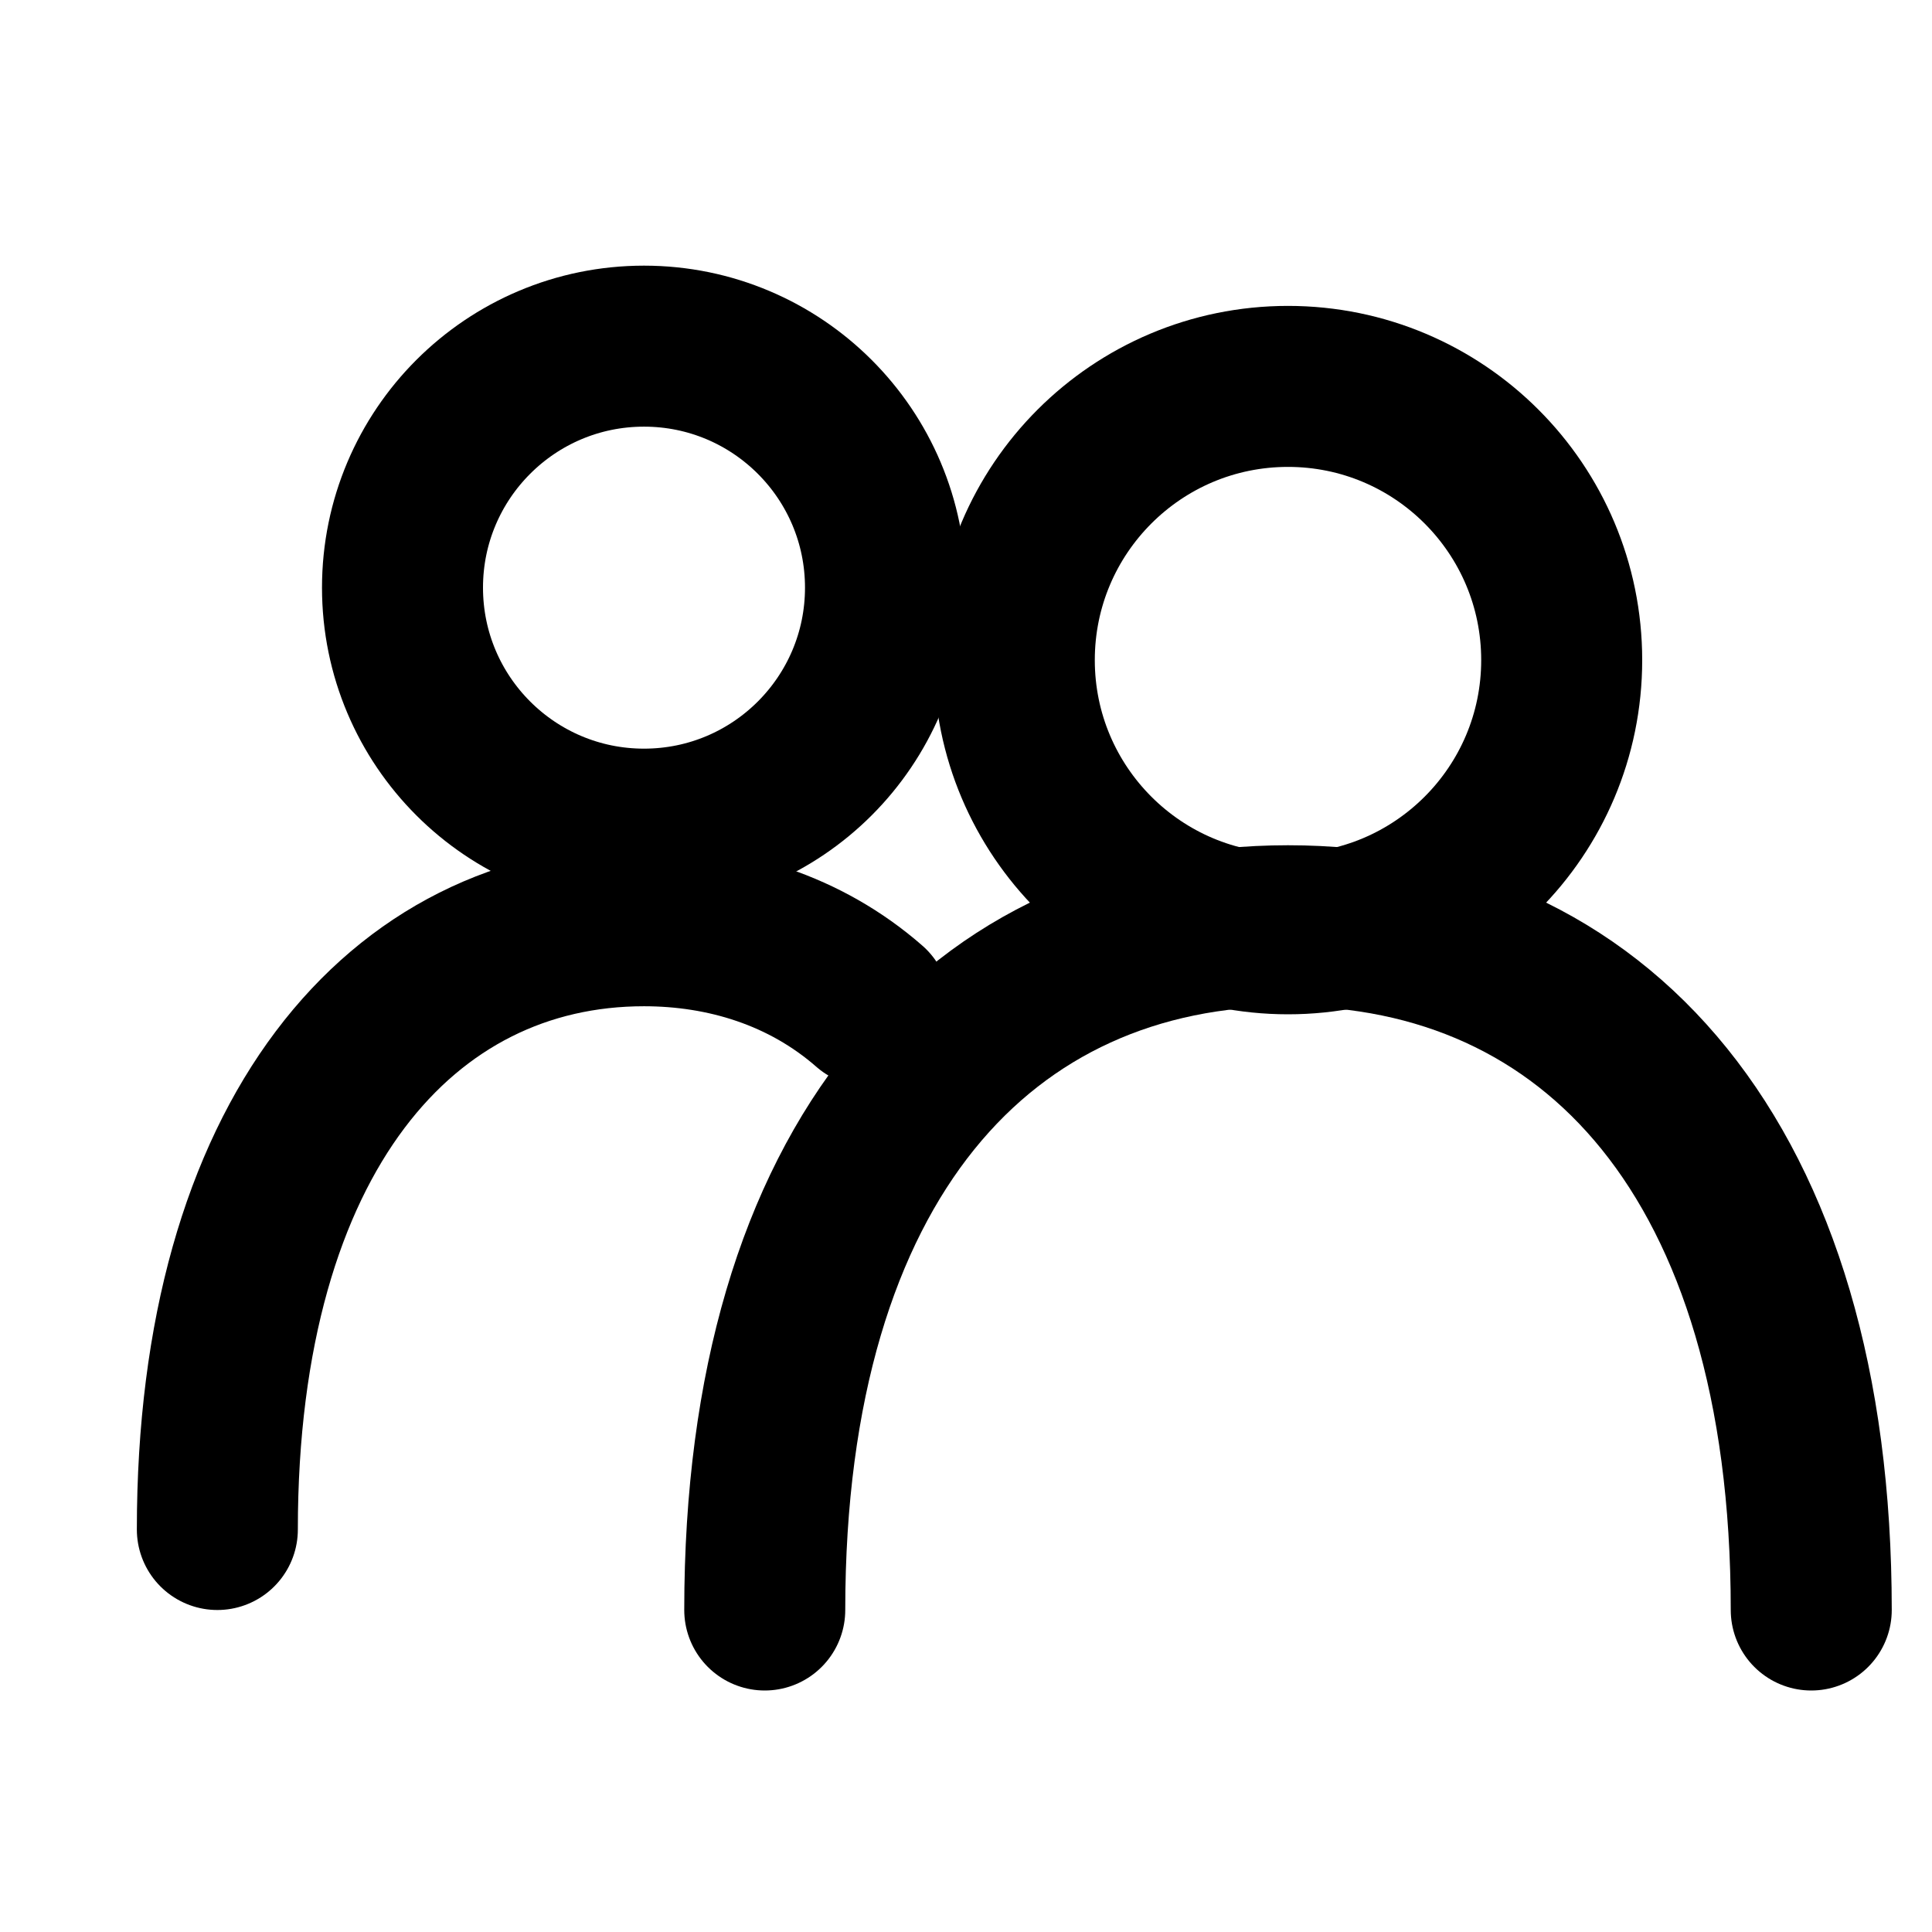
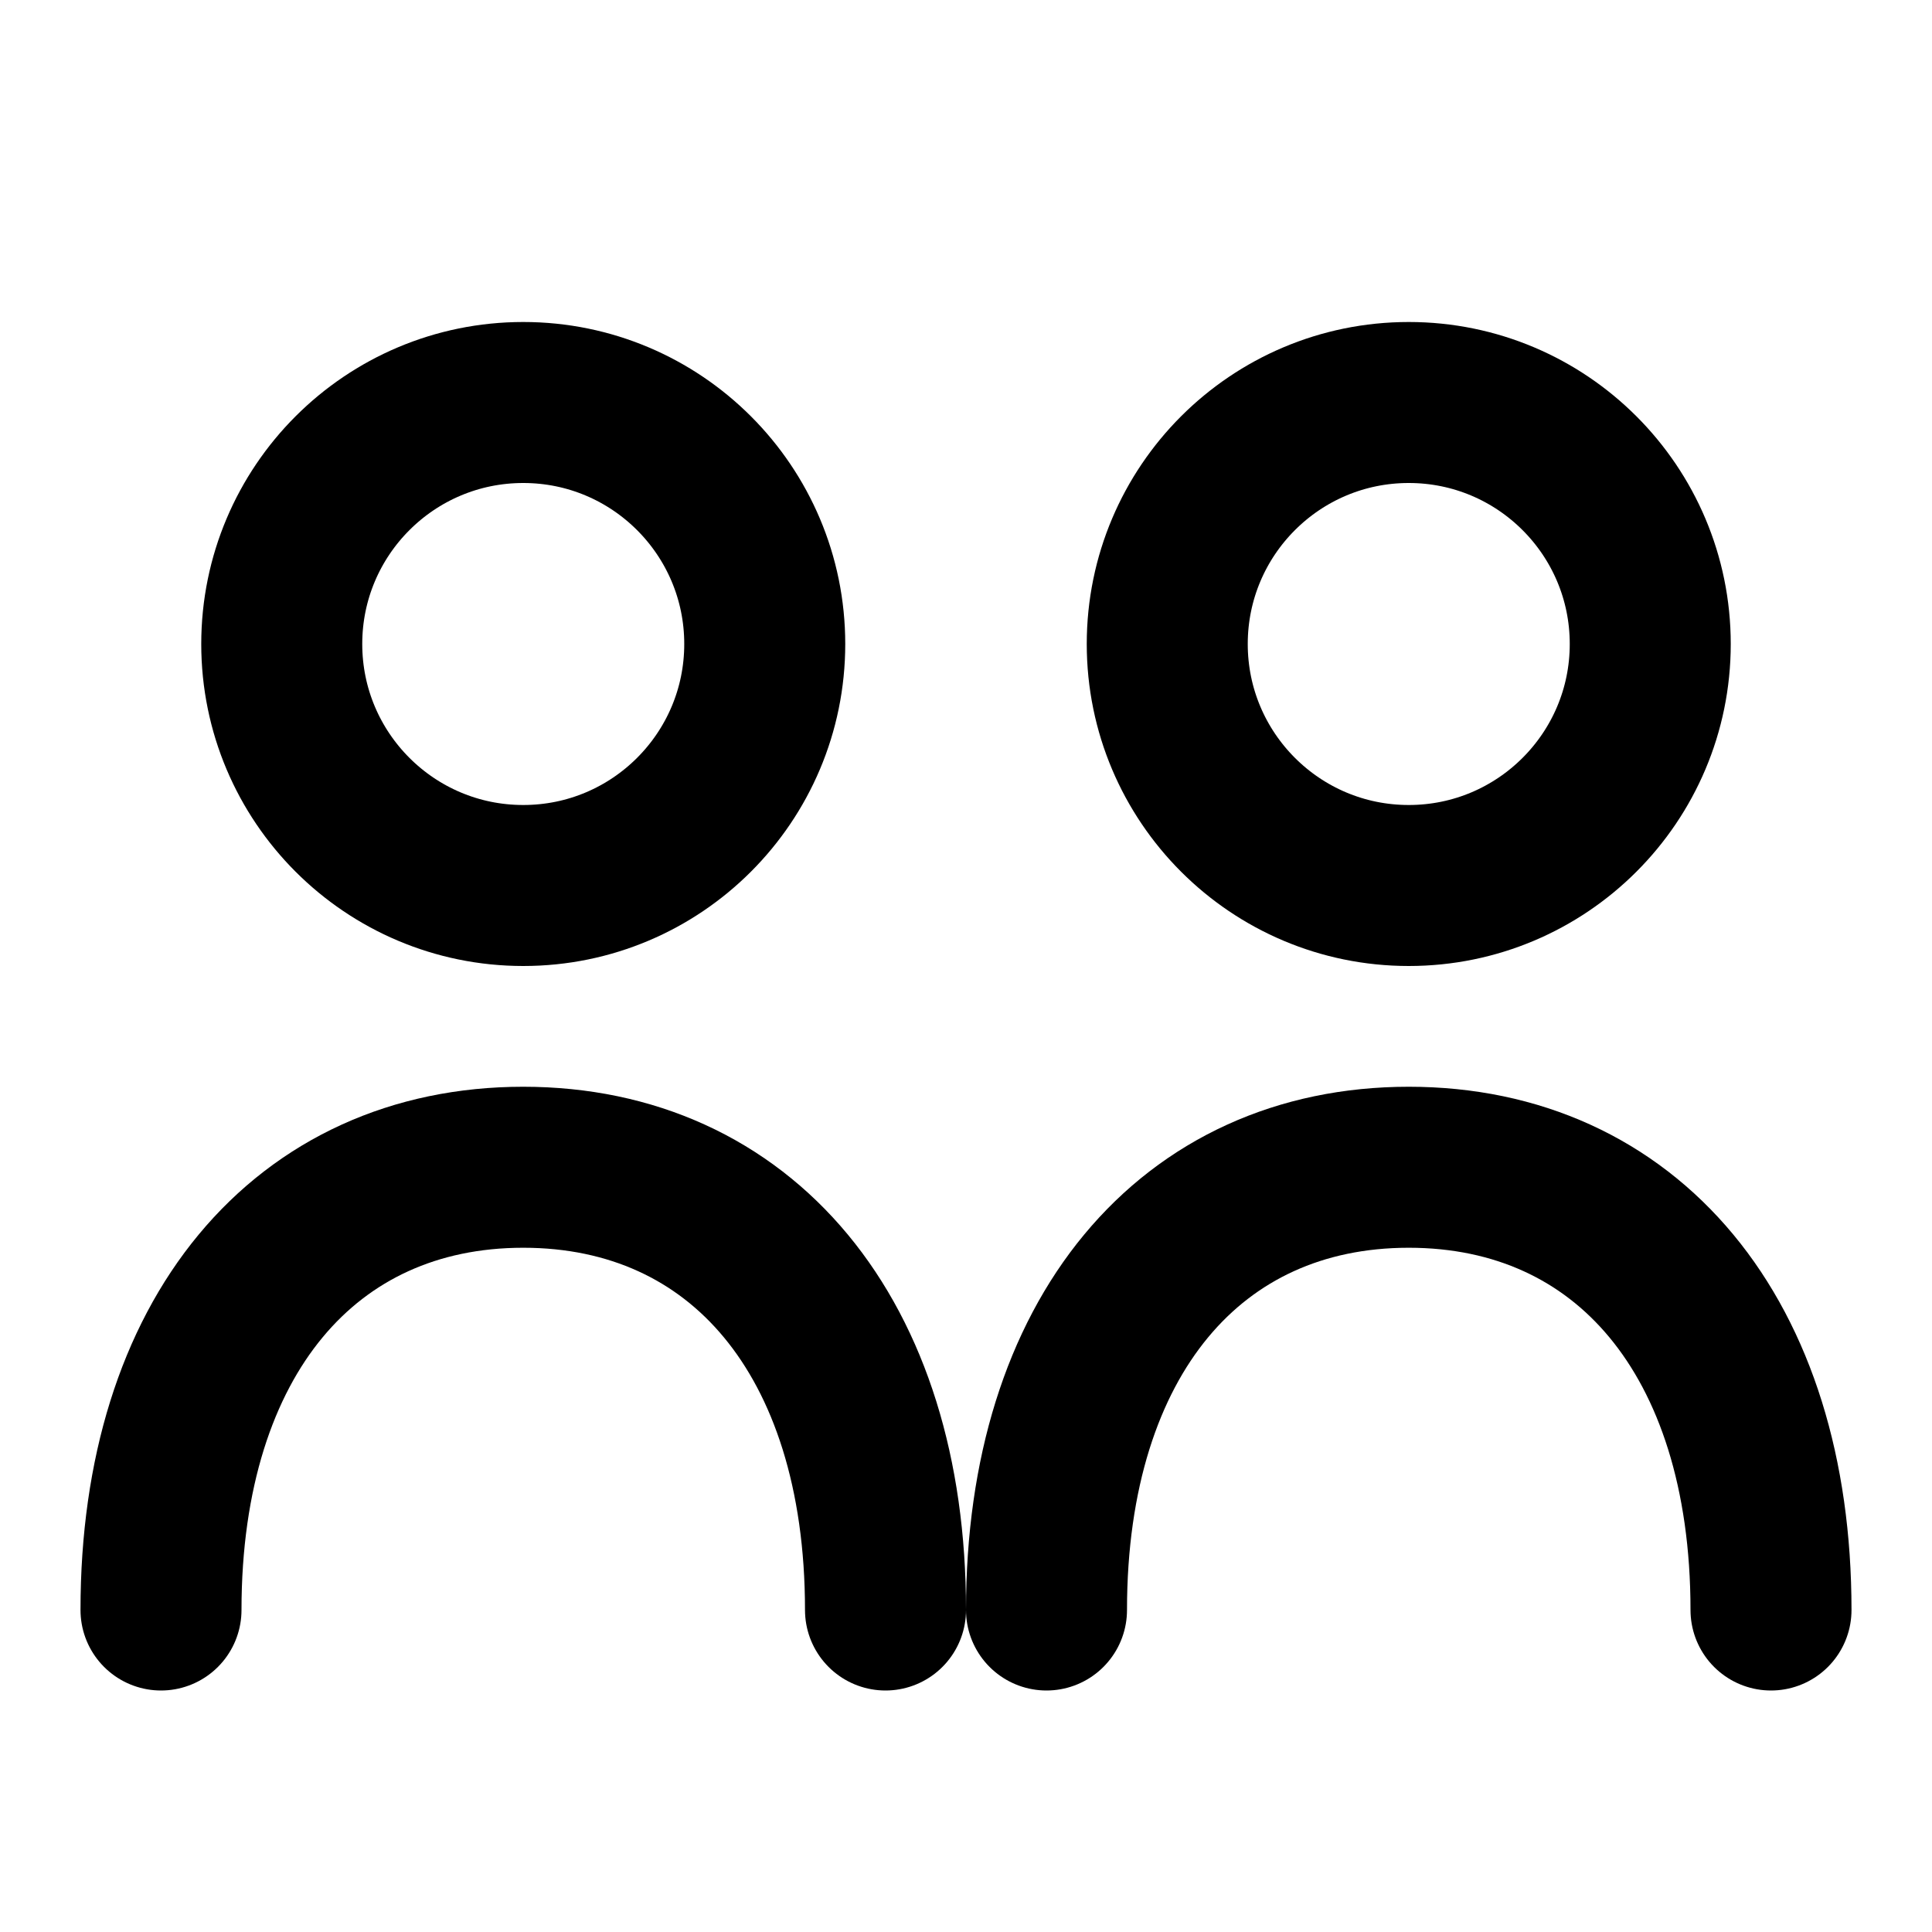
<svg xmlns="http://www.w3.org/2000/svg" viewBox="0 0 24 24" fill="none">
  <g stroke="currentColor" stroke-width="2" stroke-linecap="round" stroke-linejoin="round">
-     <circle cx="8" cy="7.3" r="3" />
-     <path d="M2.7 19c0-4.9 2.3-7.5 5.3-7.5 1 0 2 .3 2.8 1" />
-     <circle cx="16" cy="8.2" r="3.4" />
-     <path d="M9.5 20c0-5.6 2.7-8.5 6.5-8.5s6.5 2.9 6.5 8.5" />
+     <circle cx="6.5" cy="8" r="3" />
+     <circle cx="17.5" cy="8" r="3" />
+     <path d="M2 20c0-3.4 1.8-5.5 4.5-5.5S11 16.6 11 20" />
+     <path d="M13 20c0-3.4 1.8-5.5 4.5-5.5S22 16.6 22 20" />
  </g>
</svg>
